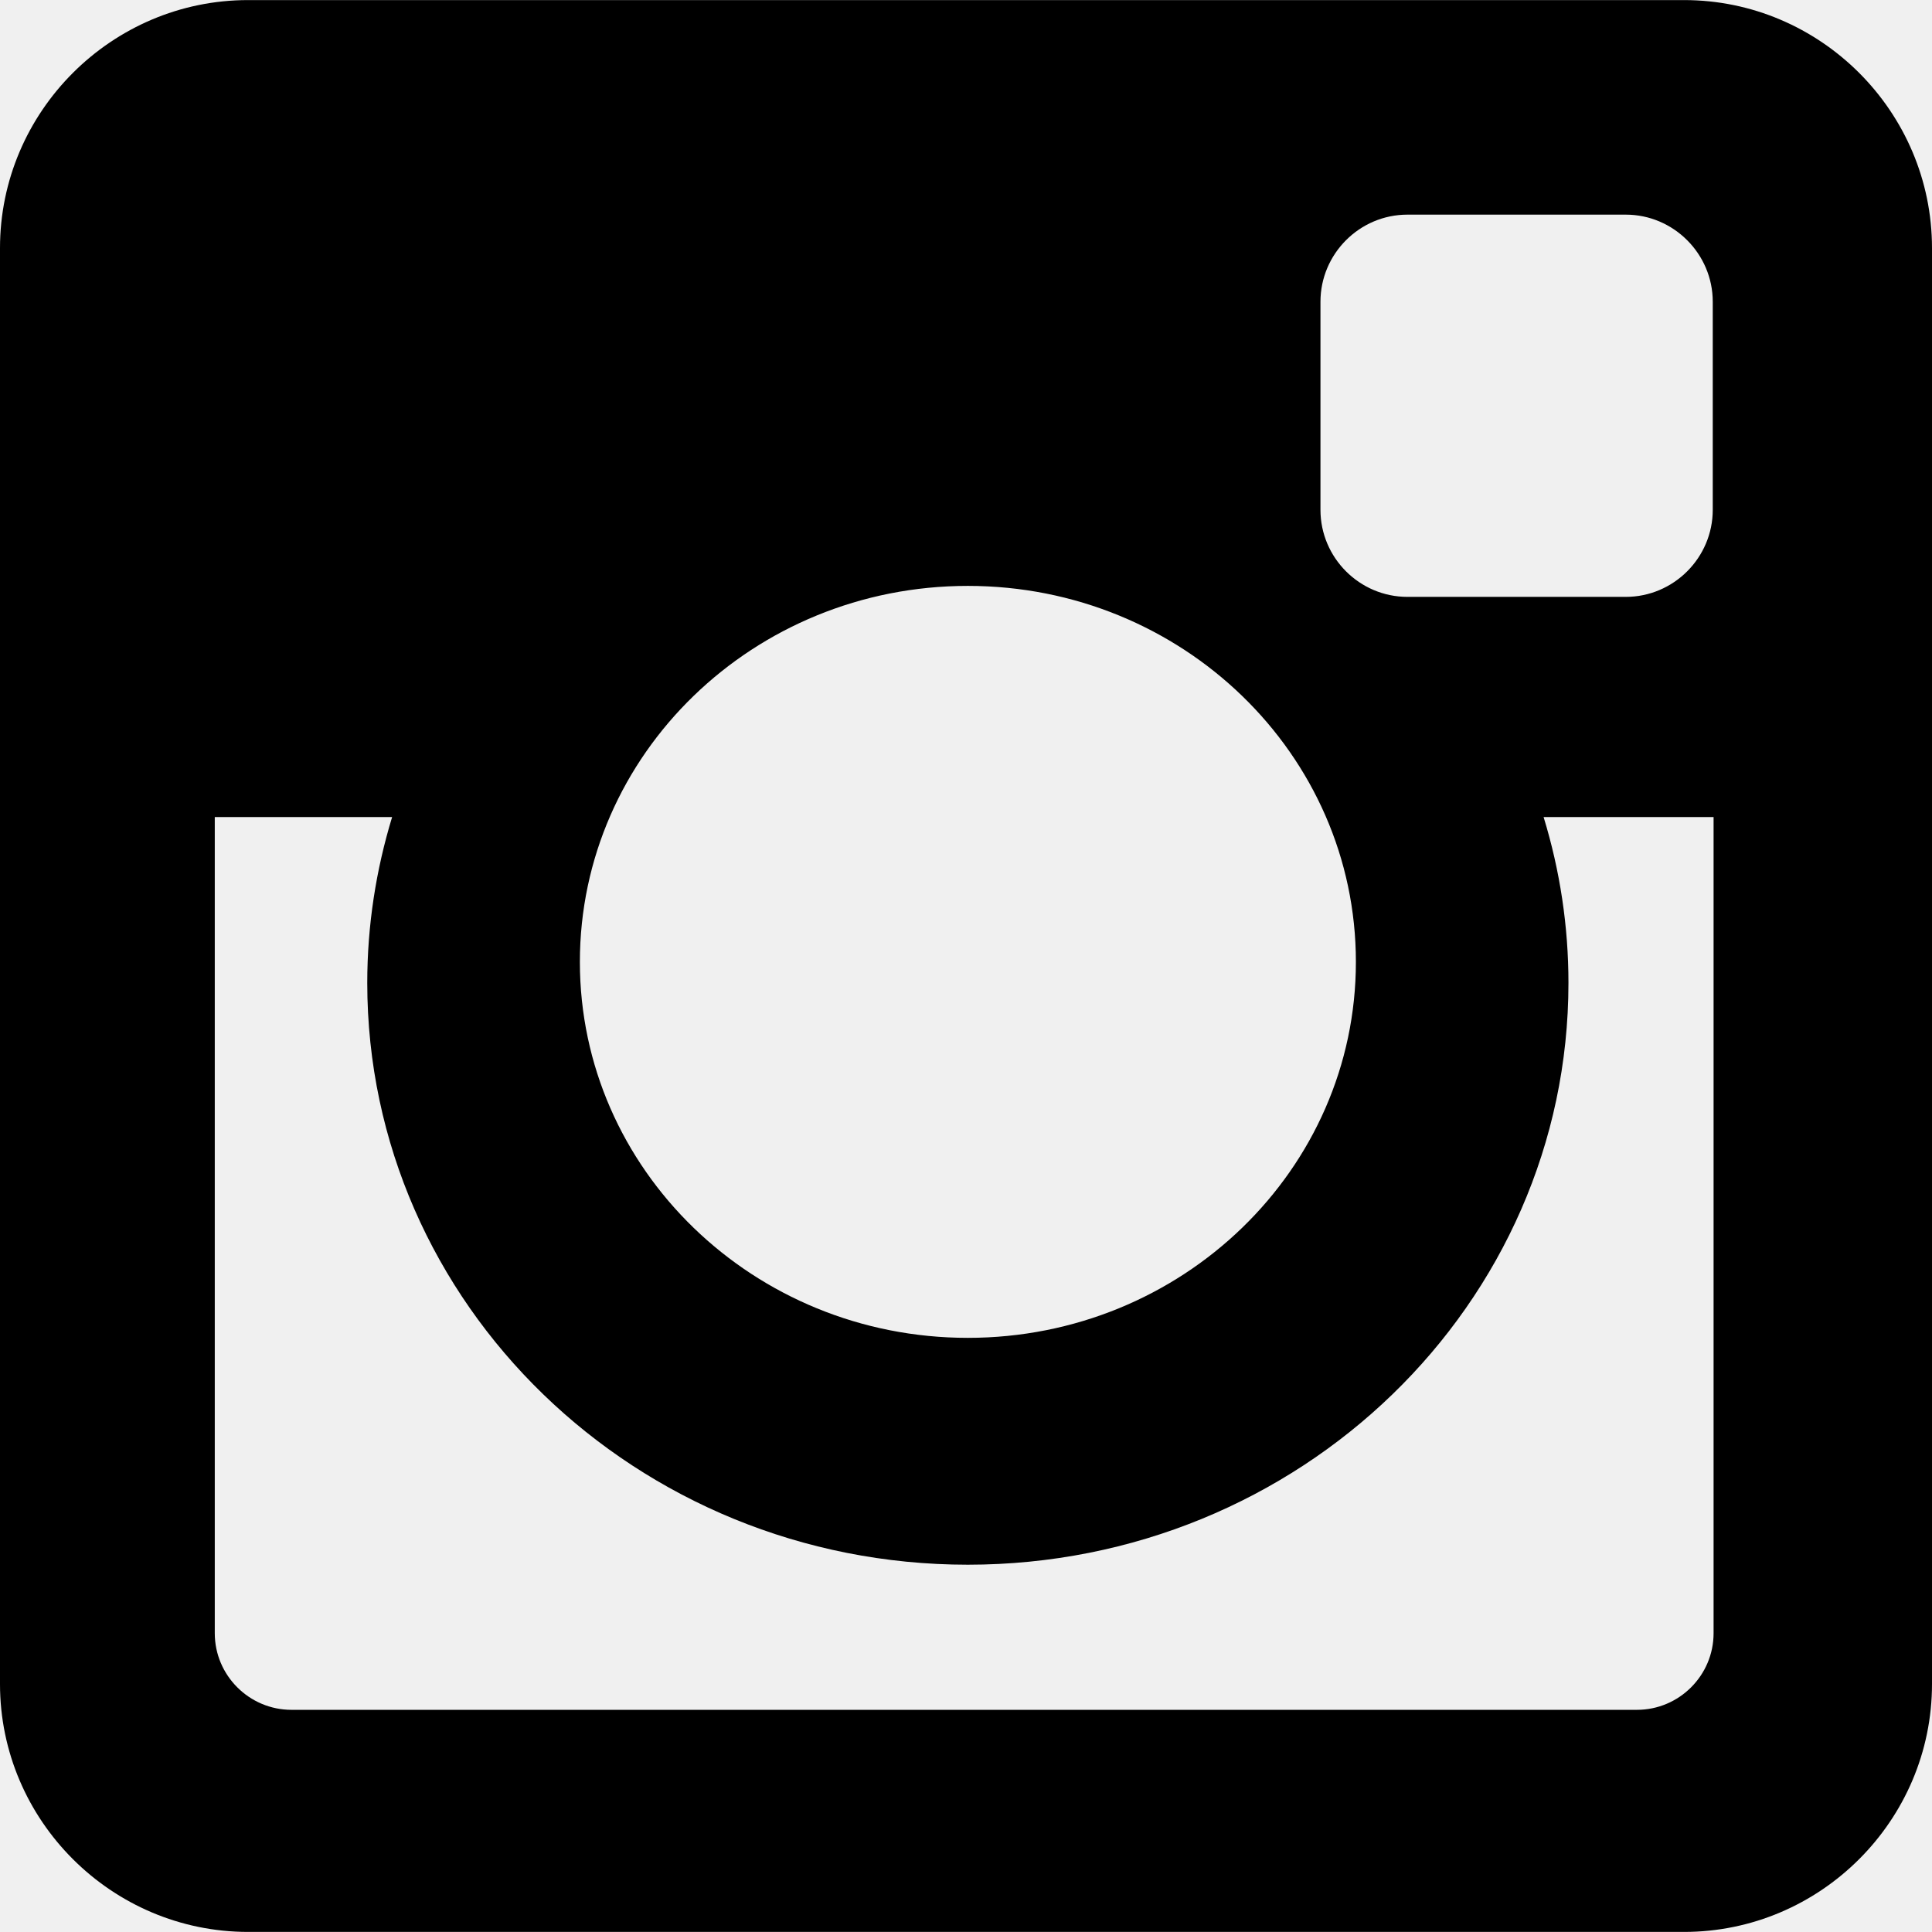
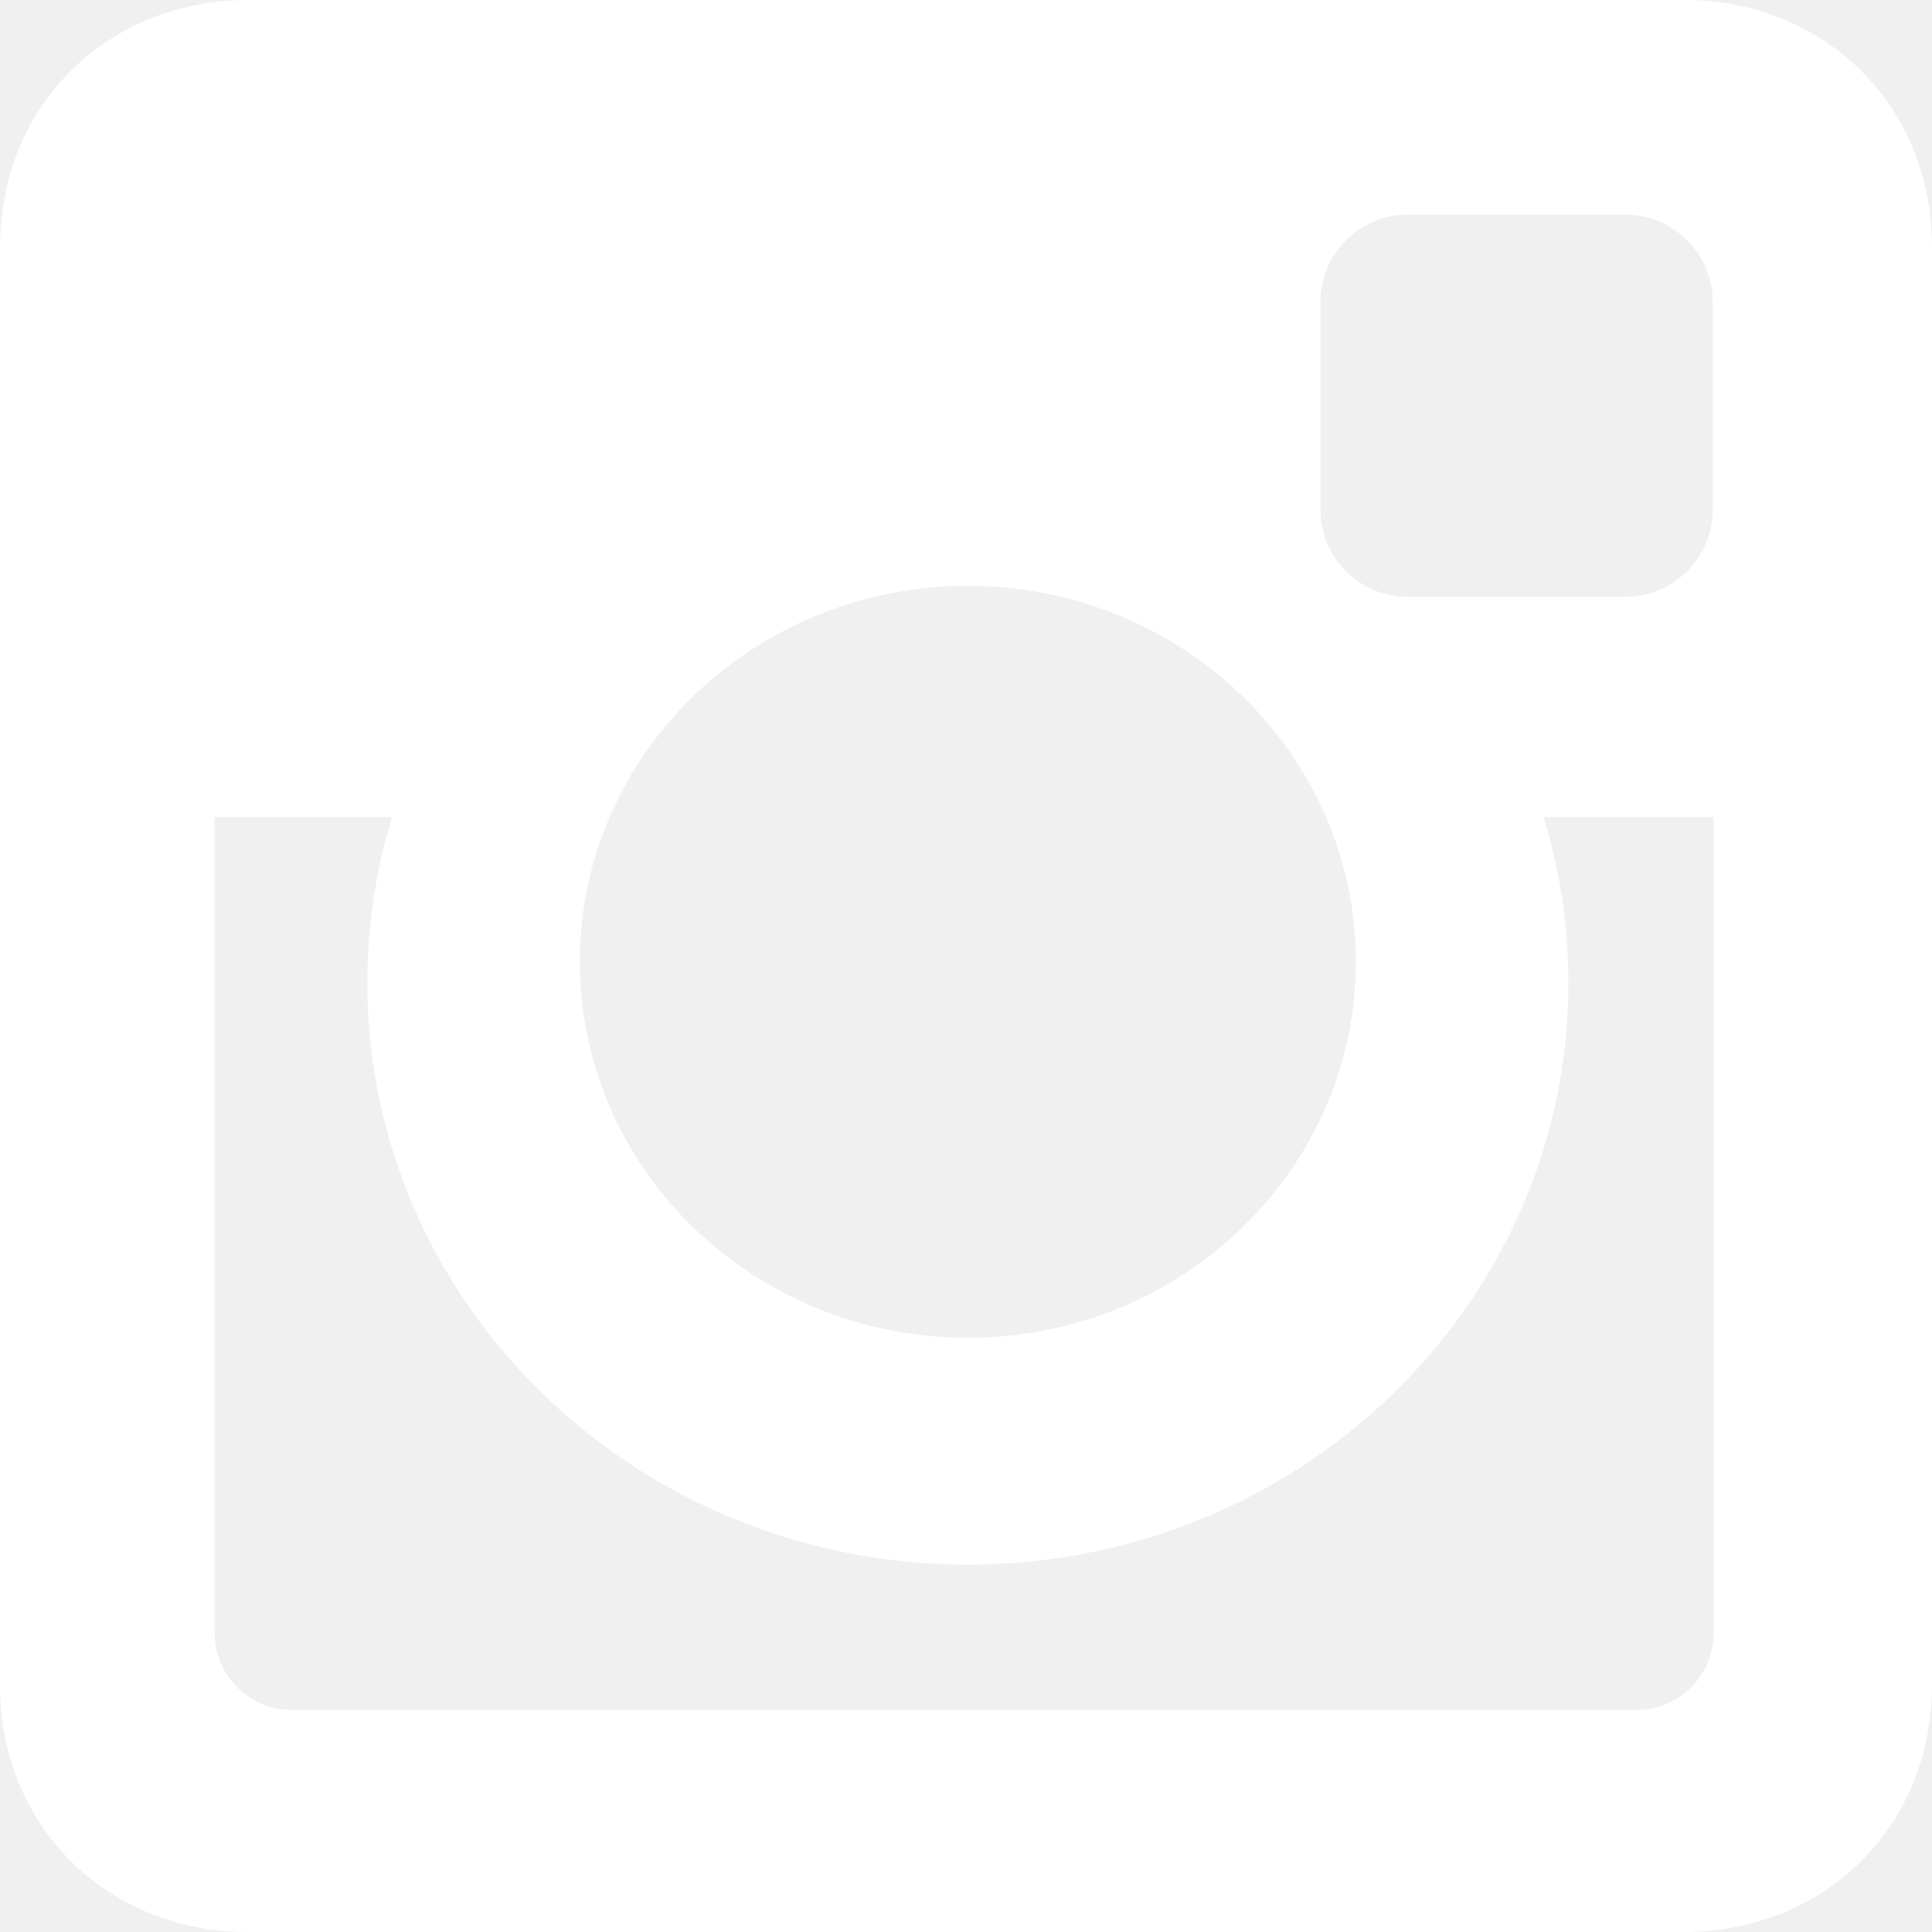
- <svg xmlns="http://www.w3.org/2000/svg" viewBox="0 0 300 300">
-   <path d="M38.52.012h222.978C282.682.012 300 17.336 300 38.52v222.978c0 21.178-17.318 38.49-38.502 38.49H38.52c-21.184 0-38.52-17.313-38.52-38.49V38.52C0 17.336 17.336.012 38.52.012zm180.026 33.317c-7.438 0-13.505 6.091-13.505 13.525v32.314c0 7.437 6.067 13.514 13.505 13.514h33.903c7.426 0 13.506-6.077 13.506-13.514V46.854c0-7.434-6.08-13.525-13.506-13.525h-33.903zm47.538 93.539h-26.396a87.715 87.715 0 0 1 3.86 25.759c0 49.882-41.766 90.34-93.266 90.34-51.487 0-93.254-40.458-93.254-90.34 0-8.963 1.37-17.584 3.861-25.759H33.35V253.6c0 6.563 5.359 11.902 11.916 11.902h208.907c6.563 0 11.911-5.339 11.911-11.902V126.868zm-115.801-35.89c-33.26 0-60.24 26.128-60.24 58.388 0 32.227 26.98 58.375 60.24 58.375 33.278 0 60.259-26.148 60.259-58.375 0-32.261-26.981-58.388-60.259-58.388z" />
+ <svg xmlns="http://www.w3.org/2000/svg" version="1.1" id="Capa_1" x="0px" y="0px" width="512px" height="512px" viewBox="0 0 97.395 97.395" style="enable-background:new 0 0 97.395 97.395;" xml:space="preserve">
+   <g>
+     <path d="M12.501,0h72.393c6.875,0,12.5,5.09,12.5,12.5v72.395c0,7.41-5.625,12.5-12.5,12.5H12.501C5.624,97.395,0,92.305,0,84.895   V12.5C0,5.09,5.624,0,12.501,0L12.501,0z M70.948,10.821c-2.412,0-4.383,1.972-4.383,4.385v10.495c0,2.412,1.971,4.385,4.383,4.385   h11.008c2.412,0,4.385-1.973,4.385-4.385V15.206c0-2.413-1.973-4.385-4.385-4.385H70.948L70.948,10.821z M86.387,41.188h-8.572   c0.811,2.648,1.25,5.453,1.25,8.355c0,16.2-13.556,29.332-30.275,29.332c-16.718,0-30.272-13.132-30.272-29.332   c0-2.904,0.438-5.708,1.25-8.355h-8.945v41.141c0,2.129,1.742,3.872,3.872,3.872h67.822c2.13,0,3.872-1.742,3.872-3.872V41.188   H86.387z M48.789,29.533c-10.802,0-19.56,8.485-19.56,18.953c0,10.468,8.758,18.953,19.56,18.953   c10.803,0,19.562-8.485,19.562-18.953C68.351,38.018,59.593,29.533,48.789,29.533z" fill="#FFFFFF" />
+   </g>
</svg>
